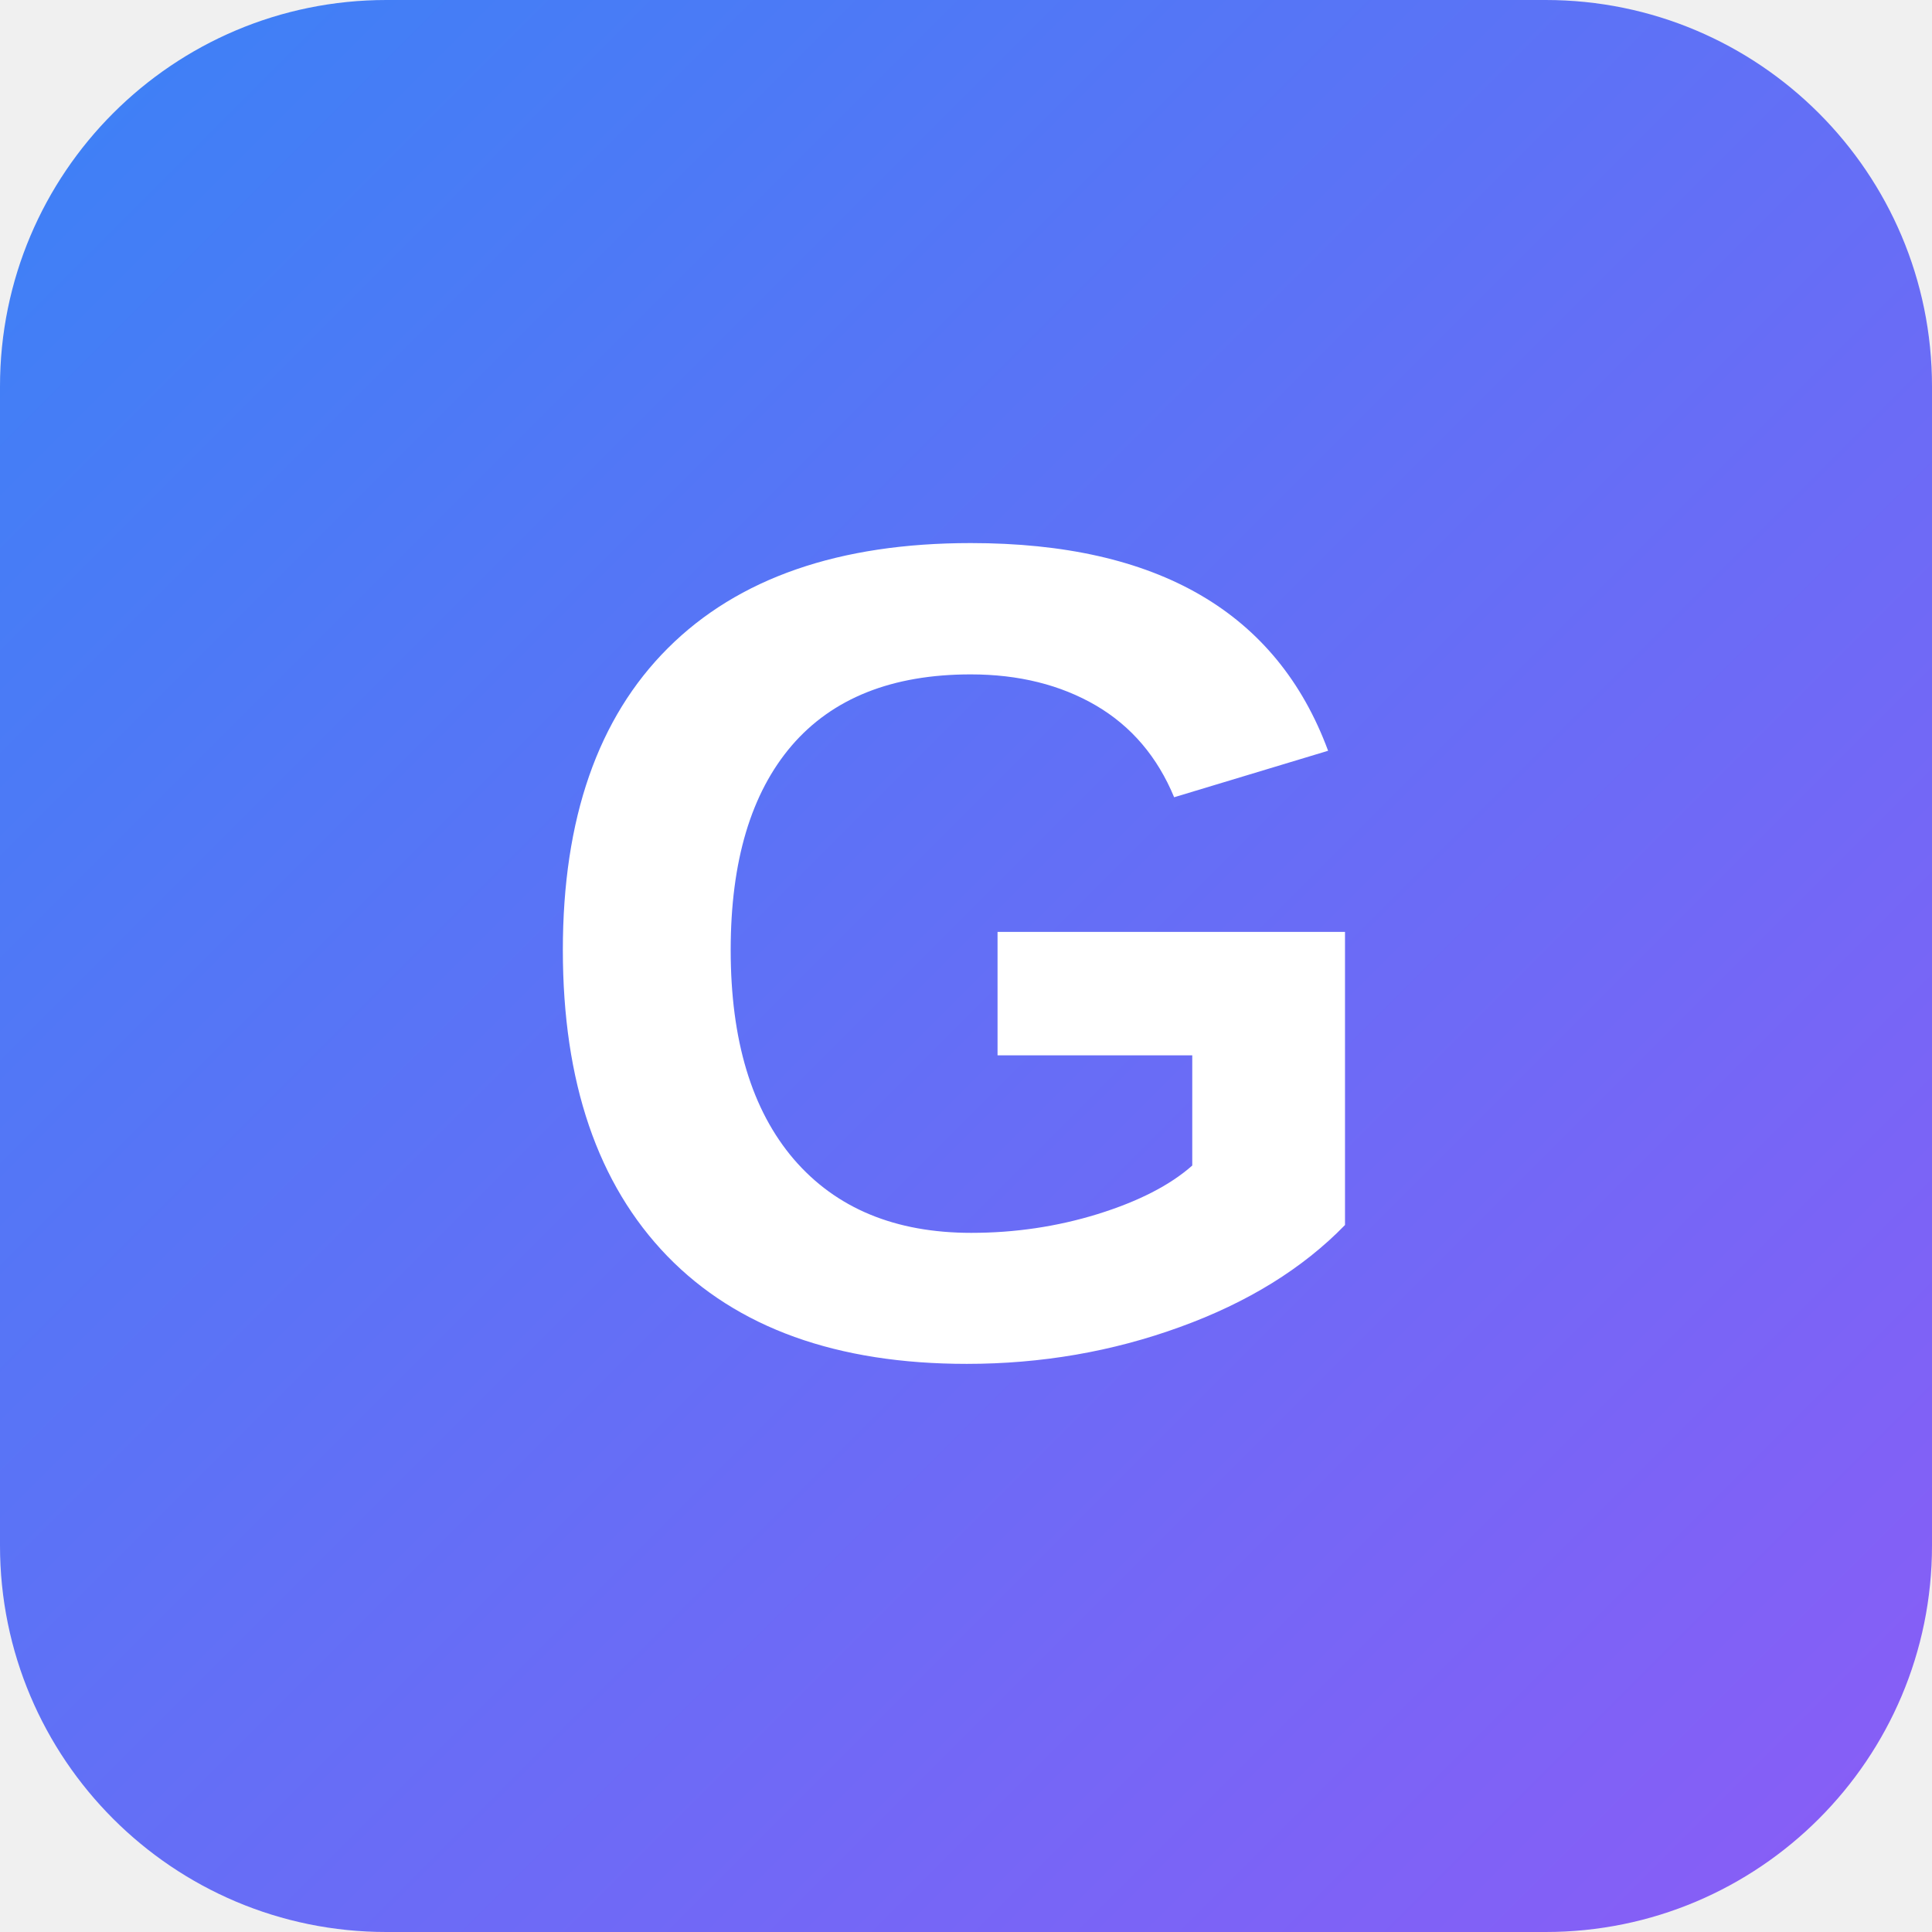
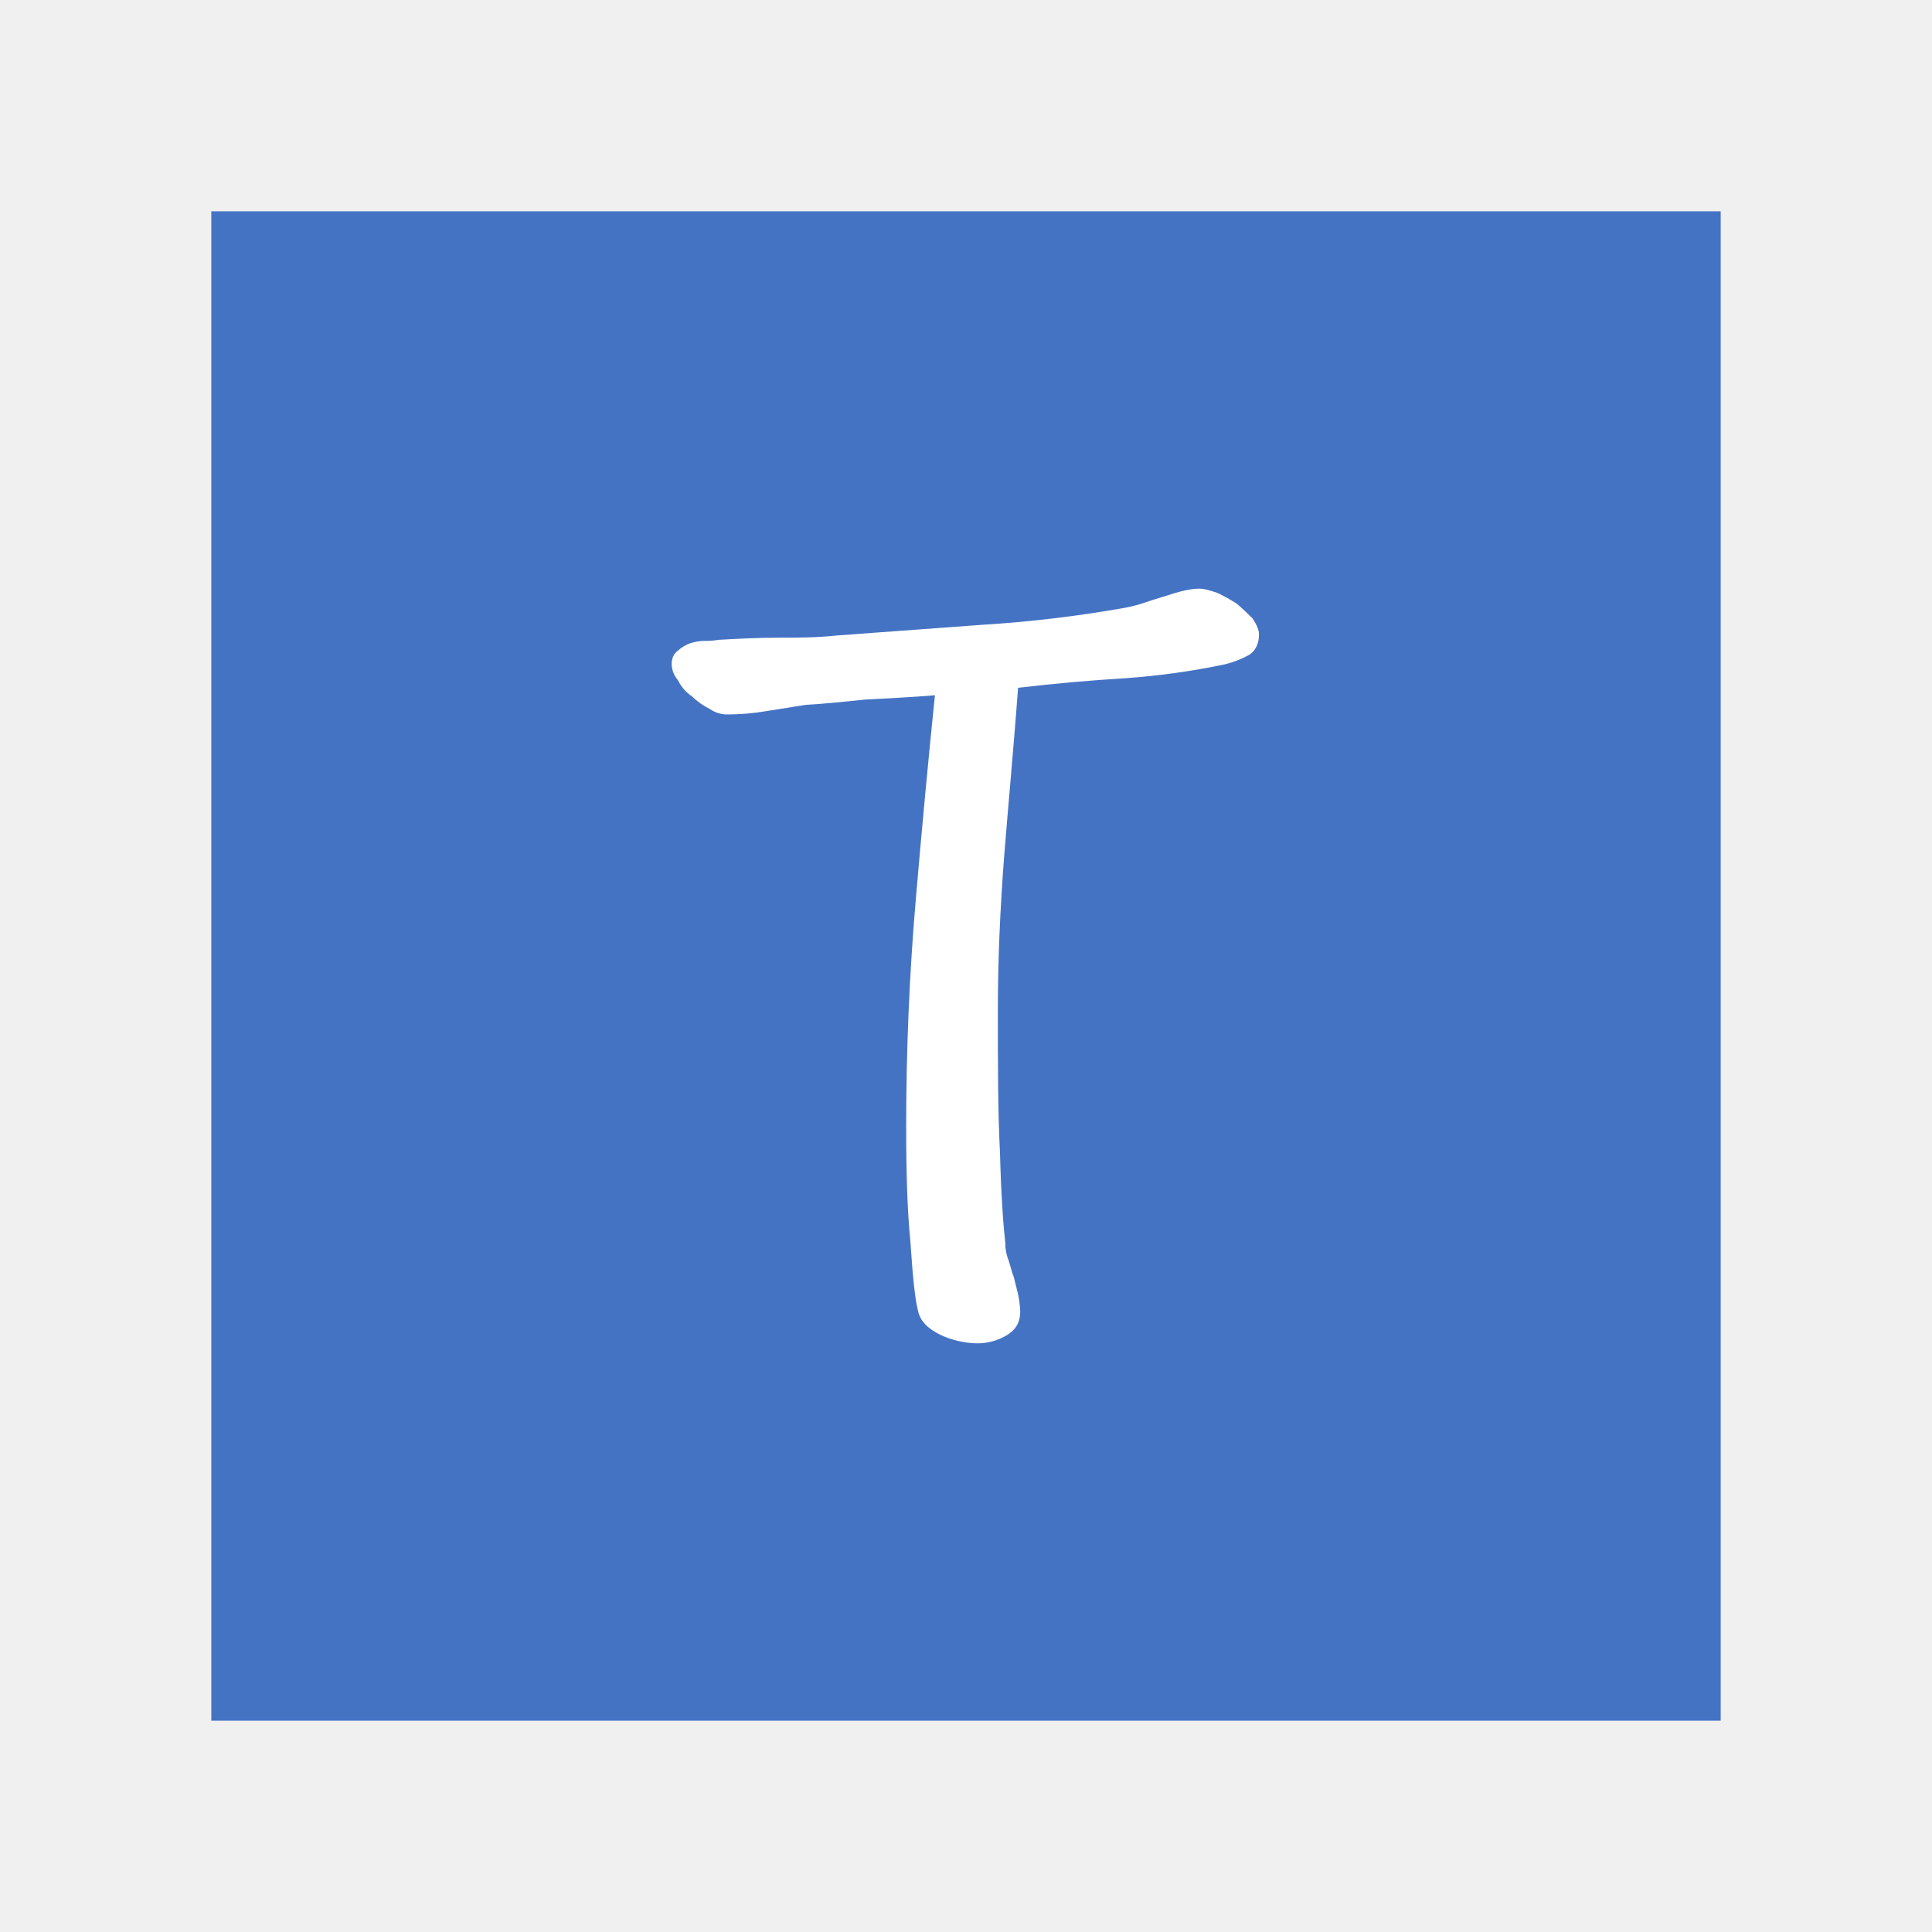
- <svg xmlns="http://www.w3.org/2000/svg" viewBox="0 0 100 100">
-   <defs>
-     <linearGradient id="grad" x1="0%" y1="0%" x2="100%" y2="100%">
-       <stop offset="0%" style="stop-color:#3b82f6;stop-opacity:1" />
-       <stop offset="100%" style="stop-color:#8b5cf6;stop-opacity:1" />
-     </linearGradient>
-   </defs>
-   <rect width="100" height="100" rx="20" fill="url(#grad)" />
-   <text x="50" y="70" font-family="Arial, sans-serif" font-size="60" font-weight="bold" fill="white" text-anchor="middle">G</text>
+ <svg xmlns="http://www.w3.org/2000/svg" class="icon" width="200px" height="200.00px" viewBox="0 0 1024 1024" version="1.1">
+   <path d="M112 112h800v800H112z" fill="#4472C4" fill-opacity="0.99" />
+   <path d="M667.3 336.294q0-3.39-3.39-8.475c-2.26-2.26-5.085-5.085-8.475-7.91a91.408 91.408 0 0 0-10.169-5.65c-3.39-1.13-6.78-2.26-9.6-2.26-5.085 0-11.3 1.695-18.079 3.955-3.955 1.13-7.345 2.26-10.734 3.39a75.263 75.263 0 0 1-10.734 2.825 669.733 669.733 0 0 1-76.271 9.04l-76.842 5.651c-10.169 1.13-20.339 1.13-30.508 1.13-10.734 0-21.469 0.565-31.638 1.13a40.021 40.021 0 0 1-7.91 0.565 28.358 28.358 0 0 0-6.78 1.13 19.536 19.536 0 0 0-6.78 3.955c-2.26 1.695-3.39 3.955-3.39 7.345a13.569 13.569 0 0 0 3.39 8.475 21.117 21.117 0 0 0 7.345 8.475 37.117 37.117 0 0 0 9.6 6.78 15.783 15.783 0 0 0 9.6 2.825 121.97 121.97 0 0 0 19.774-1.695c3.39-0.565 7.345-1.13 10.734-1.695s6.78-1.13 10.734-1.695c10.169-0.565 20.339-1.695 31.638-2.825 10.734-0.565 23.164-1.13 36.723-2.26q-5.085 49.153-10.169 108.475t-5.075 120.336c0 23.729 0.565 44.068 2.26 61.017 1.13 16.949 2.26 29.379 3.955 36.158 1.13 5.65 5.085 9.6 11.864 12.994a48.164 48.164 0 0 0 19.774 4.52 30.373 30.373 0 0 0 15.819-4.52c4.52-2.825 6.78-6.78 6.78-12.429a56.339 56.339 0 0 0-1.13-9.04l-2.26-9.04c-1.13-2.825-1.695-5.65-2.825-9.04a23.421 23.421 0 0 1-1.695-9.04c-1.13-10.169-2.26-25.989-2.825-48.023-1.13-21.469-1.13-46.893-1.13-75.141 0-25.989 1.13-53.107 3.39-82.486 2.26-28.249 5.085-58.192 7.345-88.7a1017.409 1017.409 0 0 1 57.062-5.085 392.205 392.205 0 0 0 52.542-7.345 51.819 51.819 0 0 0 12.994-5.085c3.386-2.258 5.086-6.212 5.086-10.732z" fill="#FFFFFF" />
</svg>
